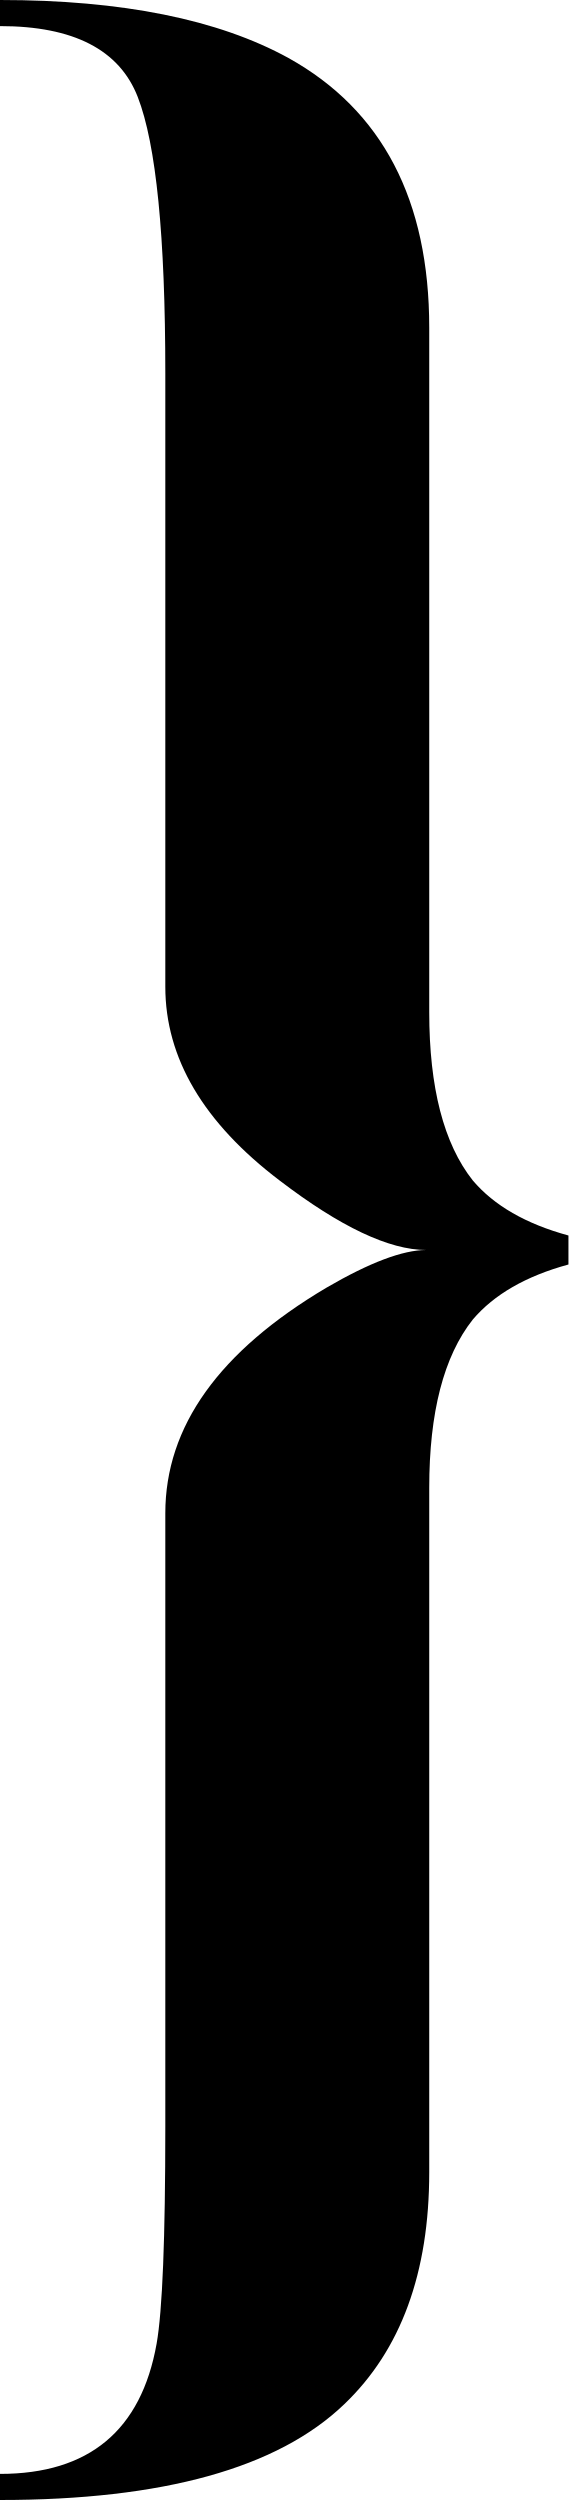
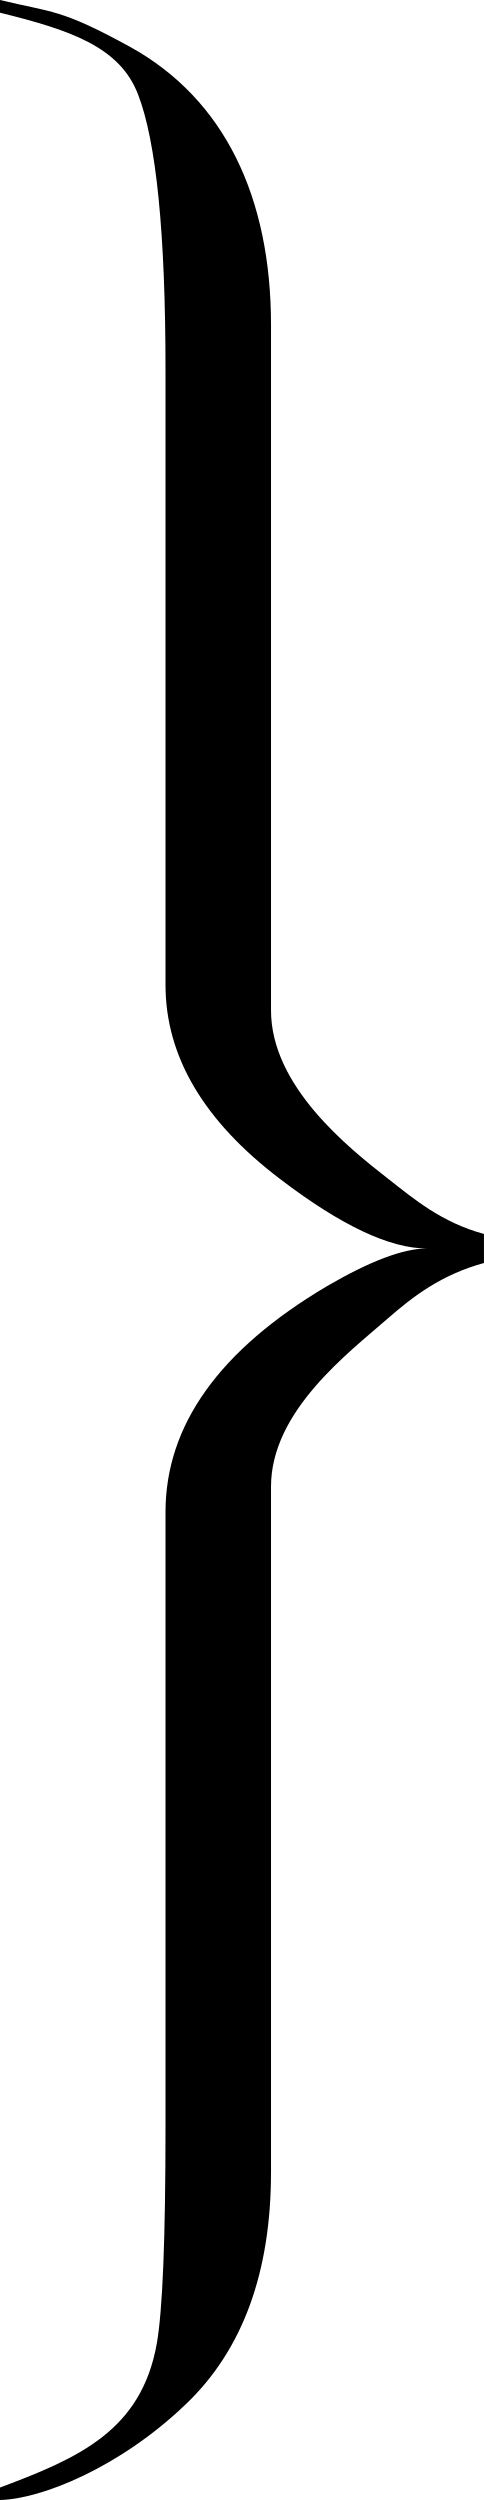
- <svg xmlns="http://www.w3.org/2000/svg" version="1.1" id="Layer_1" x="0px" y="0px" width="58.8px" height="258.6px" viewBox="0 0 58.8 258.6" enable-background="new 0 0 58.8 258.6" xml:space="preserve">
+ <svg xmlns="http://www.w3.org/2000/svg" version="1.1" id="Layer_1" x="0px" y="0px" width="50px" height="258.287px" viewBox="0 0 50 258.287" enable-background="new 0 0 50 258.287" xml:space="preserve">
  <g>
-     <path d="M48.9,136.5c-3,3.801-4.5,9.6-4.5,17.4v70.799c0,10.397-2.93,18.398-8.798,24C28.729,255.3,16.861,258.6,0,258.6V255.9   c9.201,0,14.602-4.491,16.2-13.468c0.6-3.394,0.9-10.88,0.9-22.448v-63.45c0-8.977,5.564-16.758,16.683-23.344   c4.453-2.592,7.889-3.891,10.313-3.891c-3.839,0-8.892-2.391-15.164-7.181c-7.884-5.986-11.832-12.67-11.832-20.053v-63.45   c0-14.166-0.947-23.691-2.85-28.58C12.352,5.147,7.603,2.7,0,2.7V0c12.614,0,22.561,2.001,29.84,6c9.708,5.4,14.56,14.7,14.56,27.9   v70.8c0,7.8,1.5,13.604,4.5,17.4c2.203,2.602,5.503,4.5,9.9,5.7v3C54.403,132,51.103,133.903,48.9,136.5z" />
+     <path d="M40.1,136.188c-4.1,3.583-12.1,9.6-12.1,17.4v70.799c0,10.397-2.93,18.398-8.798,24C12.33,254.987,4.197,258.2,0,258.287   V257c8.188-3.063,14.602-5.903,16.2-14.88c0.6-3.394,0.9-10.88,0.9-22.448v-63.45c0-8.977,5.564-16.758,16.683-23.344   c4.453-2.592,7.889-3.891,10.313-3.891c-3.839,0-8.892-2.391-15.164-7.181c-7.884-5.986-11.832-12.67-11.832-20.053v-63.45   c0-14.166-0.947-23.691-2.85-28.58C12.352,4.834,7.271,3.104,0,1.313V0c5.453,1.323,6.22,0.876,13.5,4.875   c9.708,5.4,14.5,15.512,14.5,28.712v70.8c0,7.8,7.917,14.134,12.1,17.4c2.687,2.098,5.503,4.5,9.9,5.7v3   C45.603,131.688,42.665,133.946,40.1,136.188z" />
  </g>
</svg>
